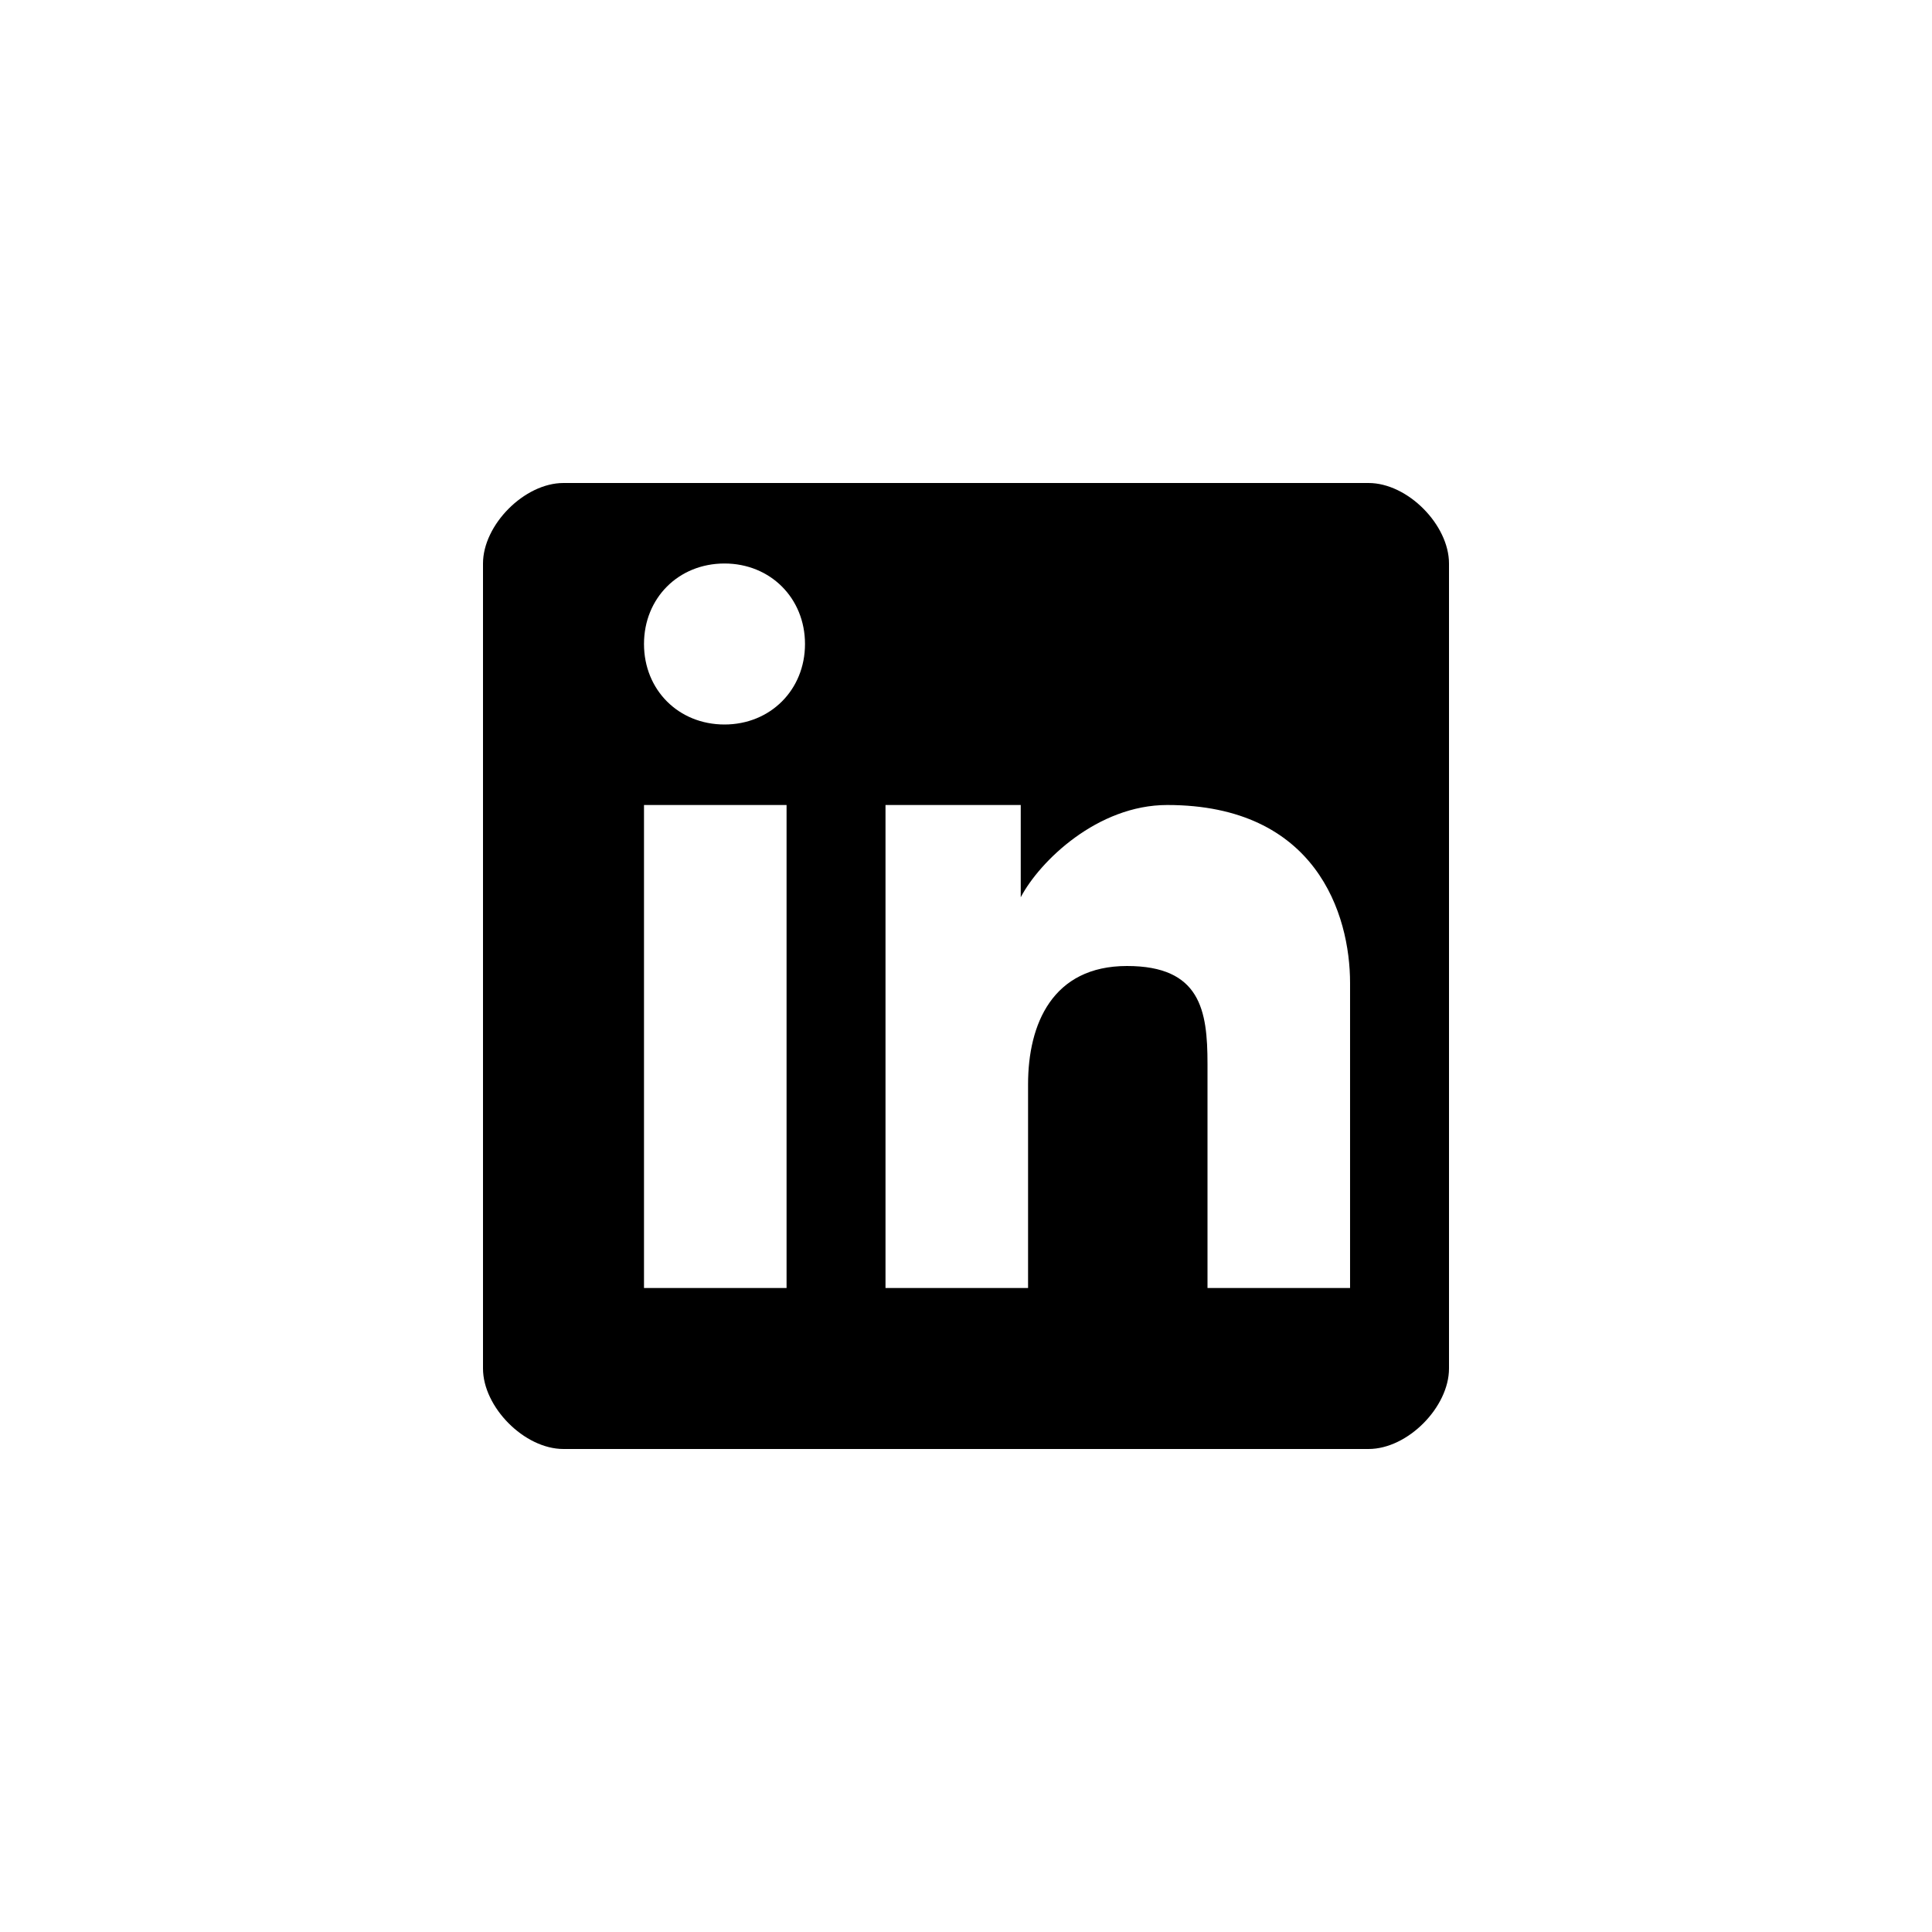
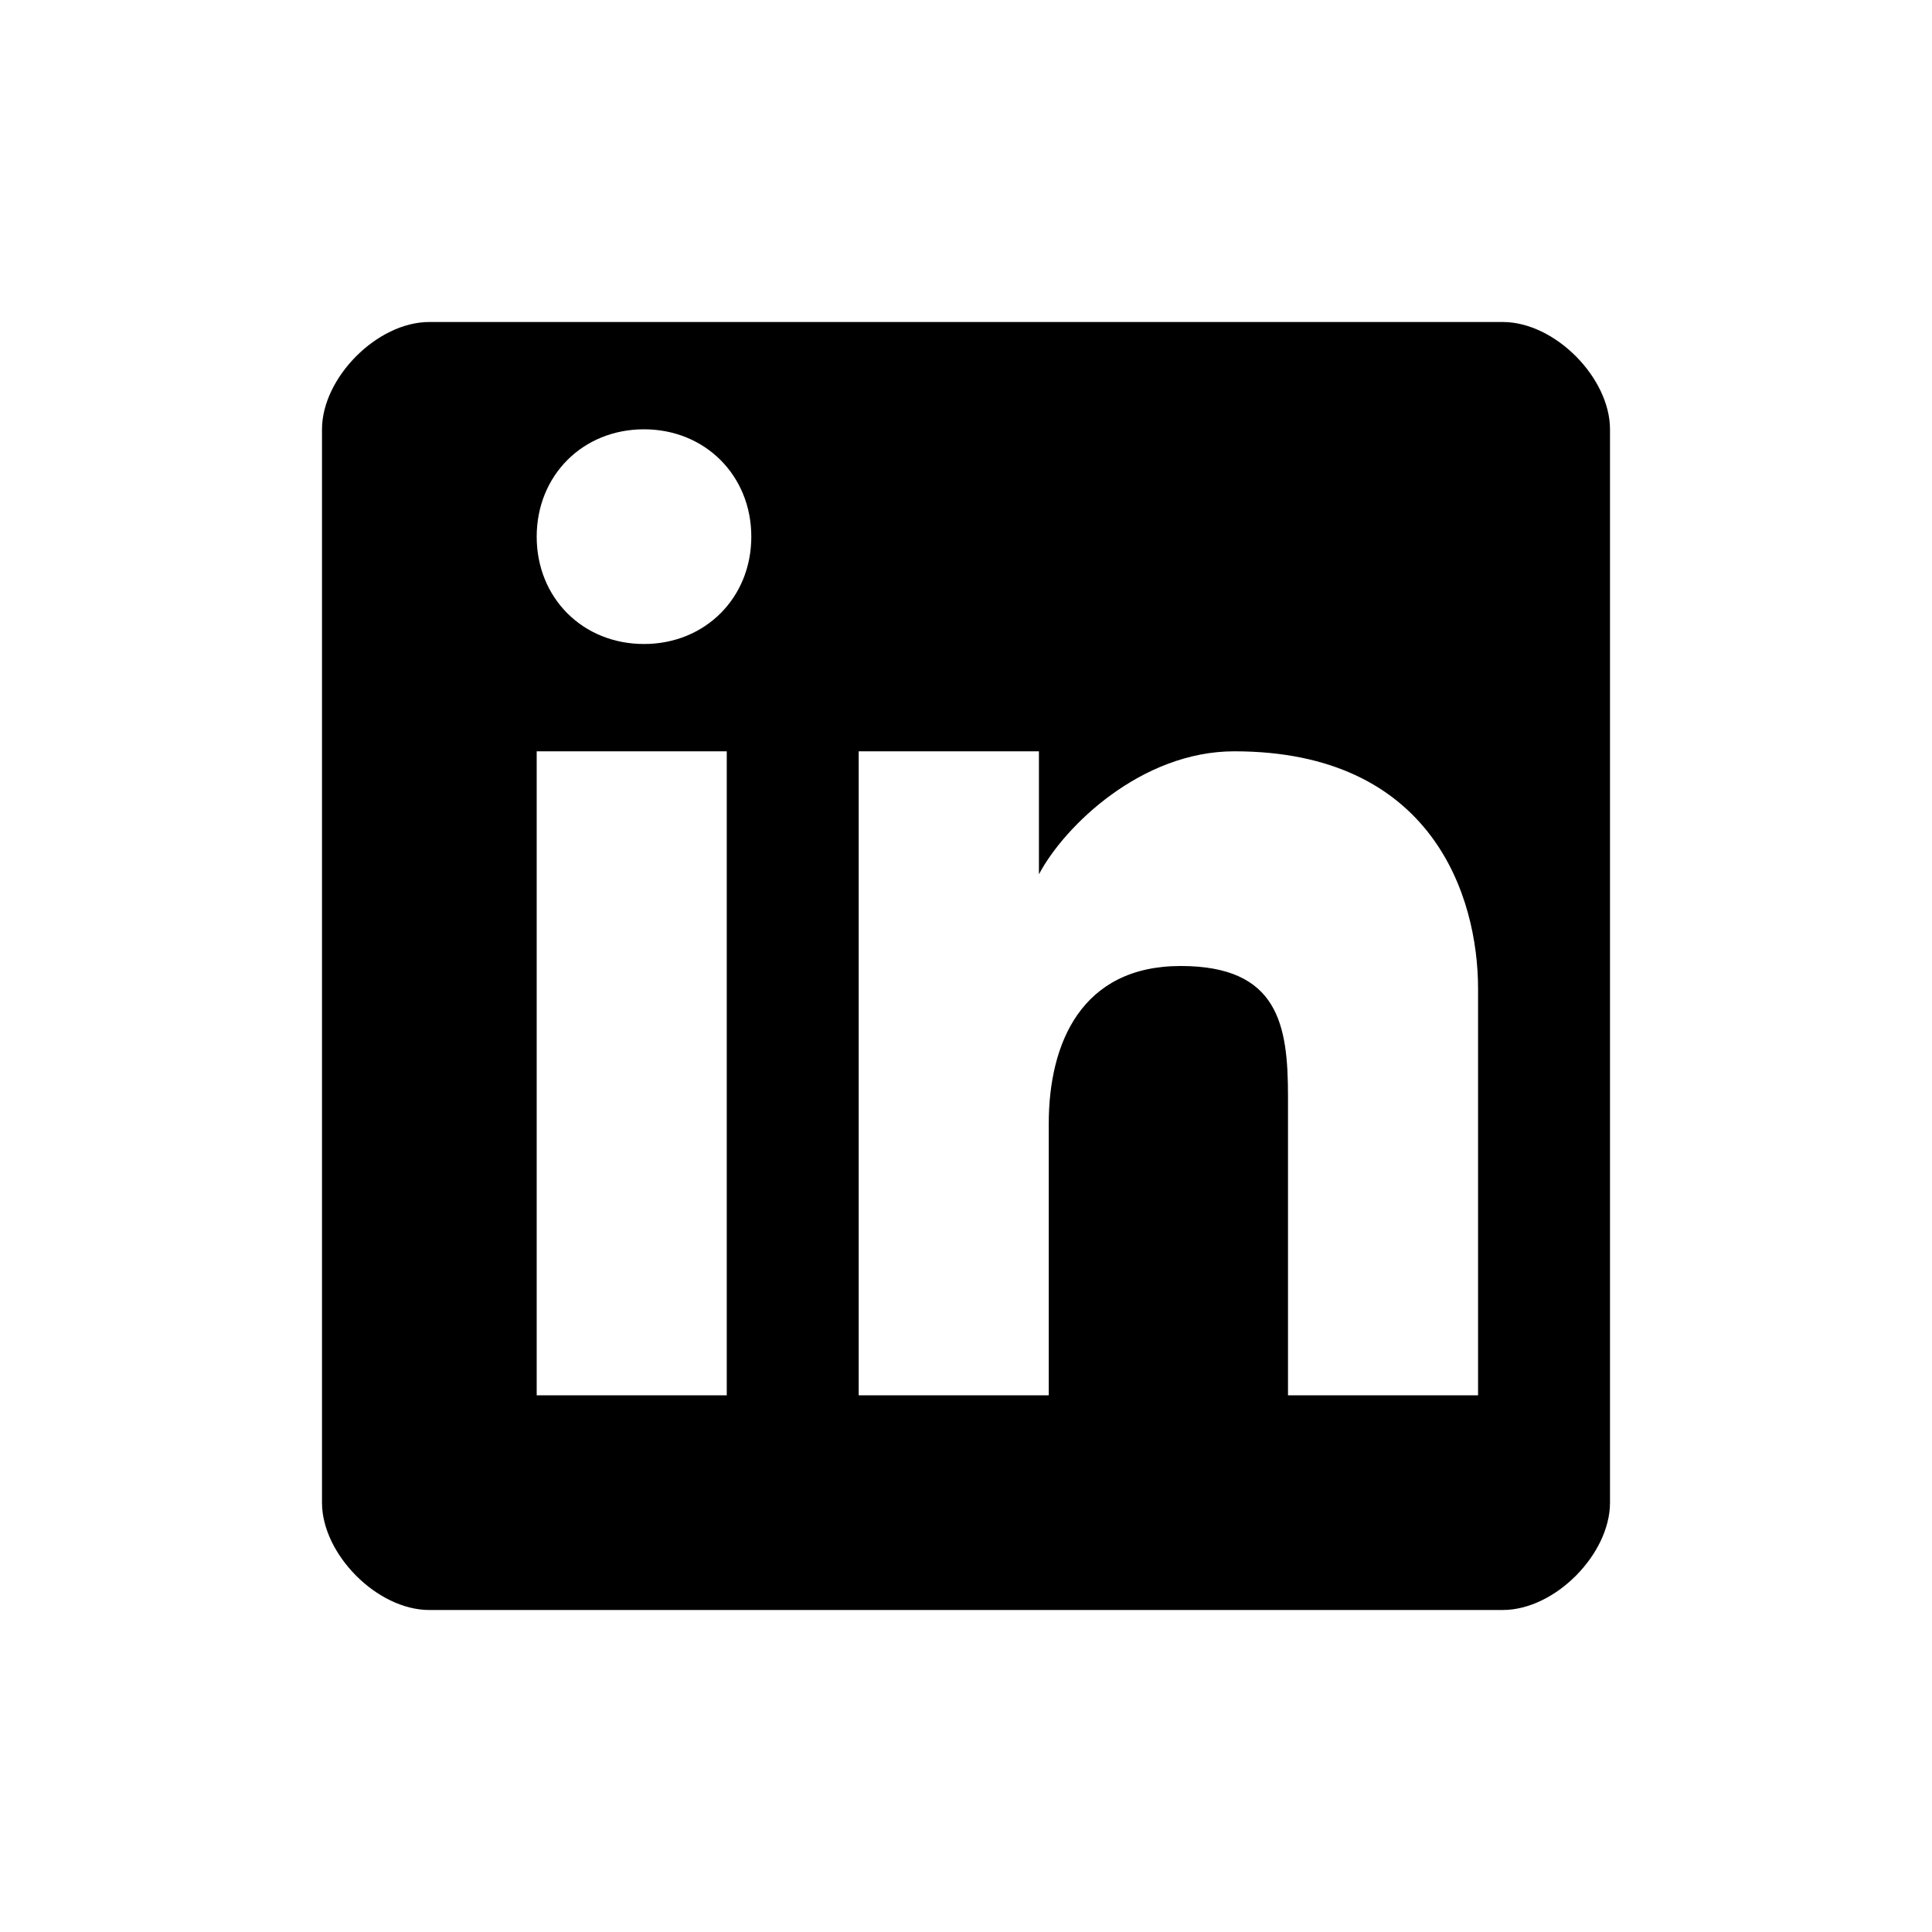
<svg xmlns="http://www.w3.org/2000/svg" width="24" height="24" viewBox="0 0 24 24">
-   <path d="M7,6 L17,6 C17.489,6 18,6.522 18,7 L18,17 C18,17.478 17.489,18 17,18 L7,18 C6.512,18 6,17.478 6,17 L6,7 C6,6.522 6.512,6 7,6 Z M16.771,16 L16.771,12.211 C16.771,11.356 16.349,10 14.5,10 C13.634,10 12.917,10.696 12.68,11.146 L12.68,10 L11,10 L11,16 L12.771,16 L12.771,13.469 C12.771,12.721 13.074,12 14,12 C14.913,12 15,12.551 15,13.215 L15,16 L16.771,16 Z M9,9 C9.569,9 10,8.57 10,8 C10,7.43 9.569,7 9,7 C8.428,7 8,7.43 8,8 C8,8.57 8.428,9 9,9 Z M8,16 L9.771,16 L9.771,10 L8,10 L8,16 Z" />
+   <path d="M5.333,4 L18.667,4 C19.319,4 20,4.696 20,5.333 L20,18.667 C20,19.304 19.319,20 18.667,20 L5.333,20 C4.682,20 4,19.304 4,18.667 L4,5.333 C4,4.696 4.682,4 5.333,4 Z M18.361,17.333 L18.361,12.281 C18.361,11.142 17.799,9.333 15.333,9.333 C14.179,9.333 13.223,10.261 12.906,10.861 L12.906,9.333 L10.667,9.333 L10.667,17.333 L13.028,17.333 L13.028,13.958 C13.028,12.962 13.432,12 14.667,12 C15.884,12 16,12.735 16,13.62 L16,17.333 L18.361,17.333 Z M8,8 C8.759,8 9.333,7.427 9.333,6.667 C9.333,5.907 8.759,5.333 8,5.333 C7.238,5.333 6.667,5.907 6.667,6.667 C6.667,7.427 7.238,8 8,8 Z M6.667,17.333 L9.028,17.333 L9.028,9.333 L6.667,9.333 L6.667,17.333 Z" />
</svg>
